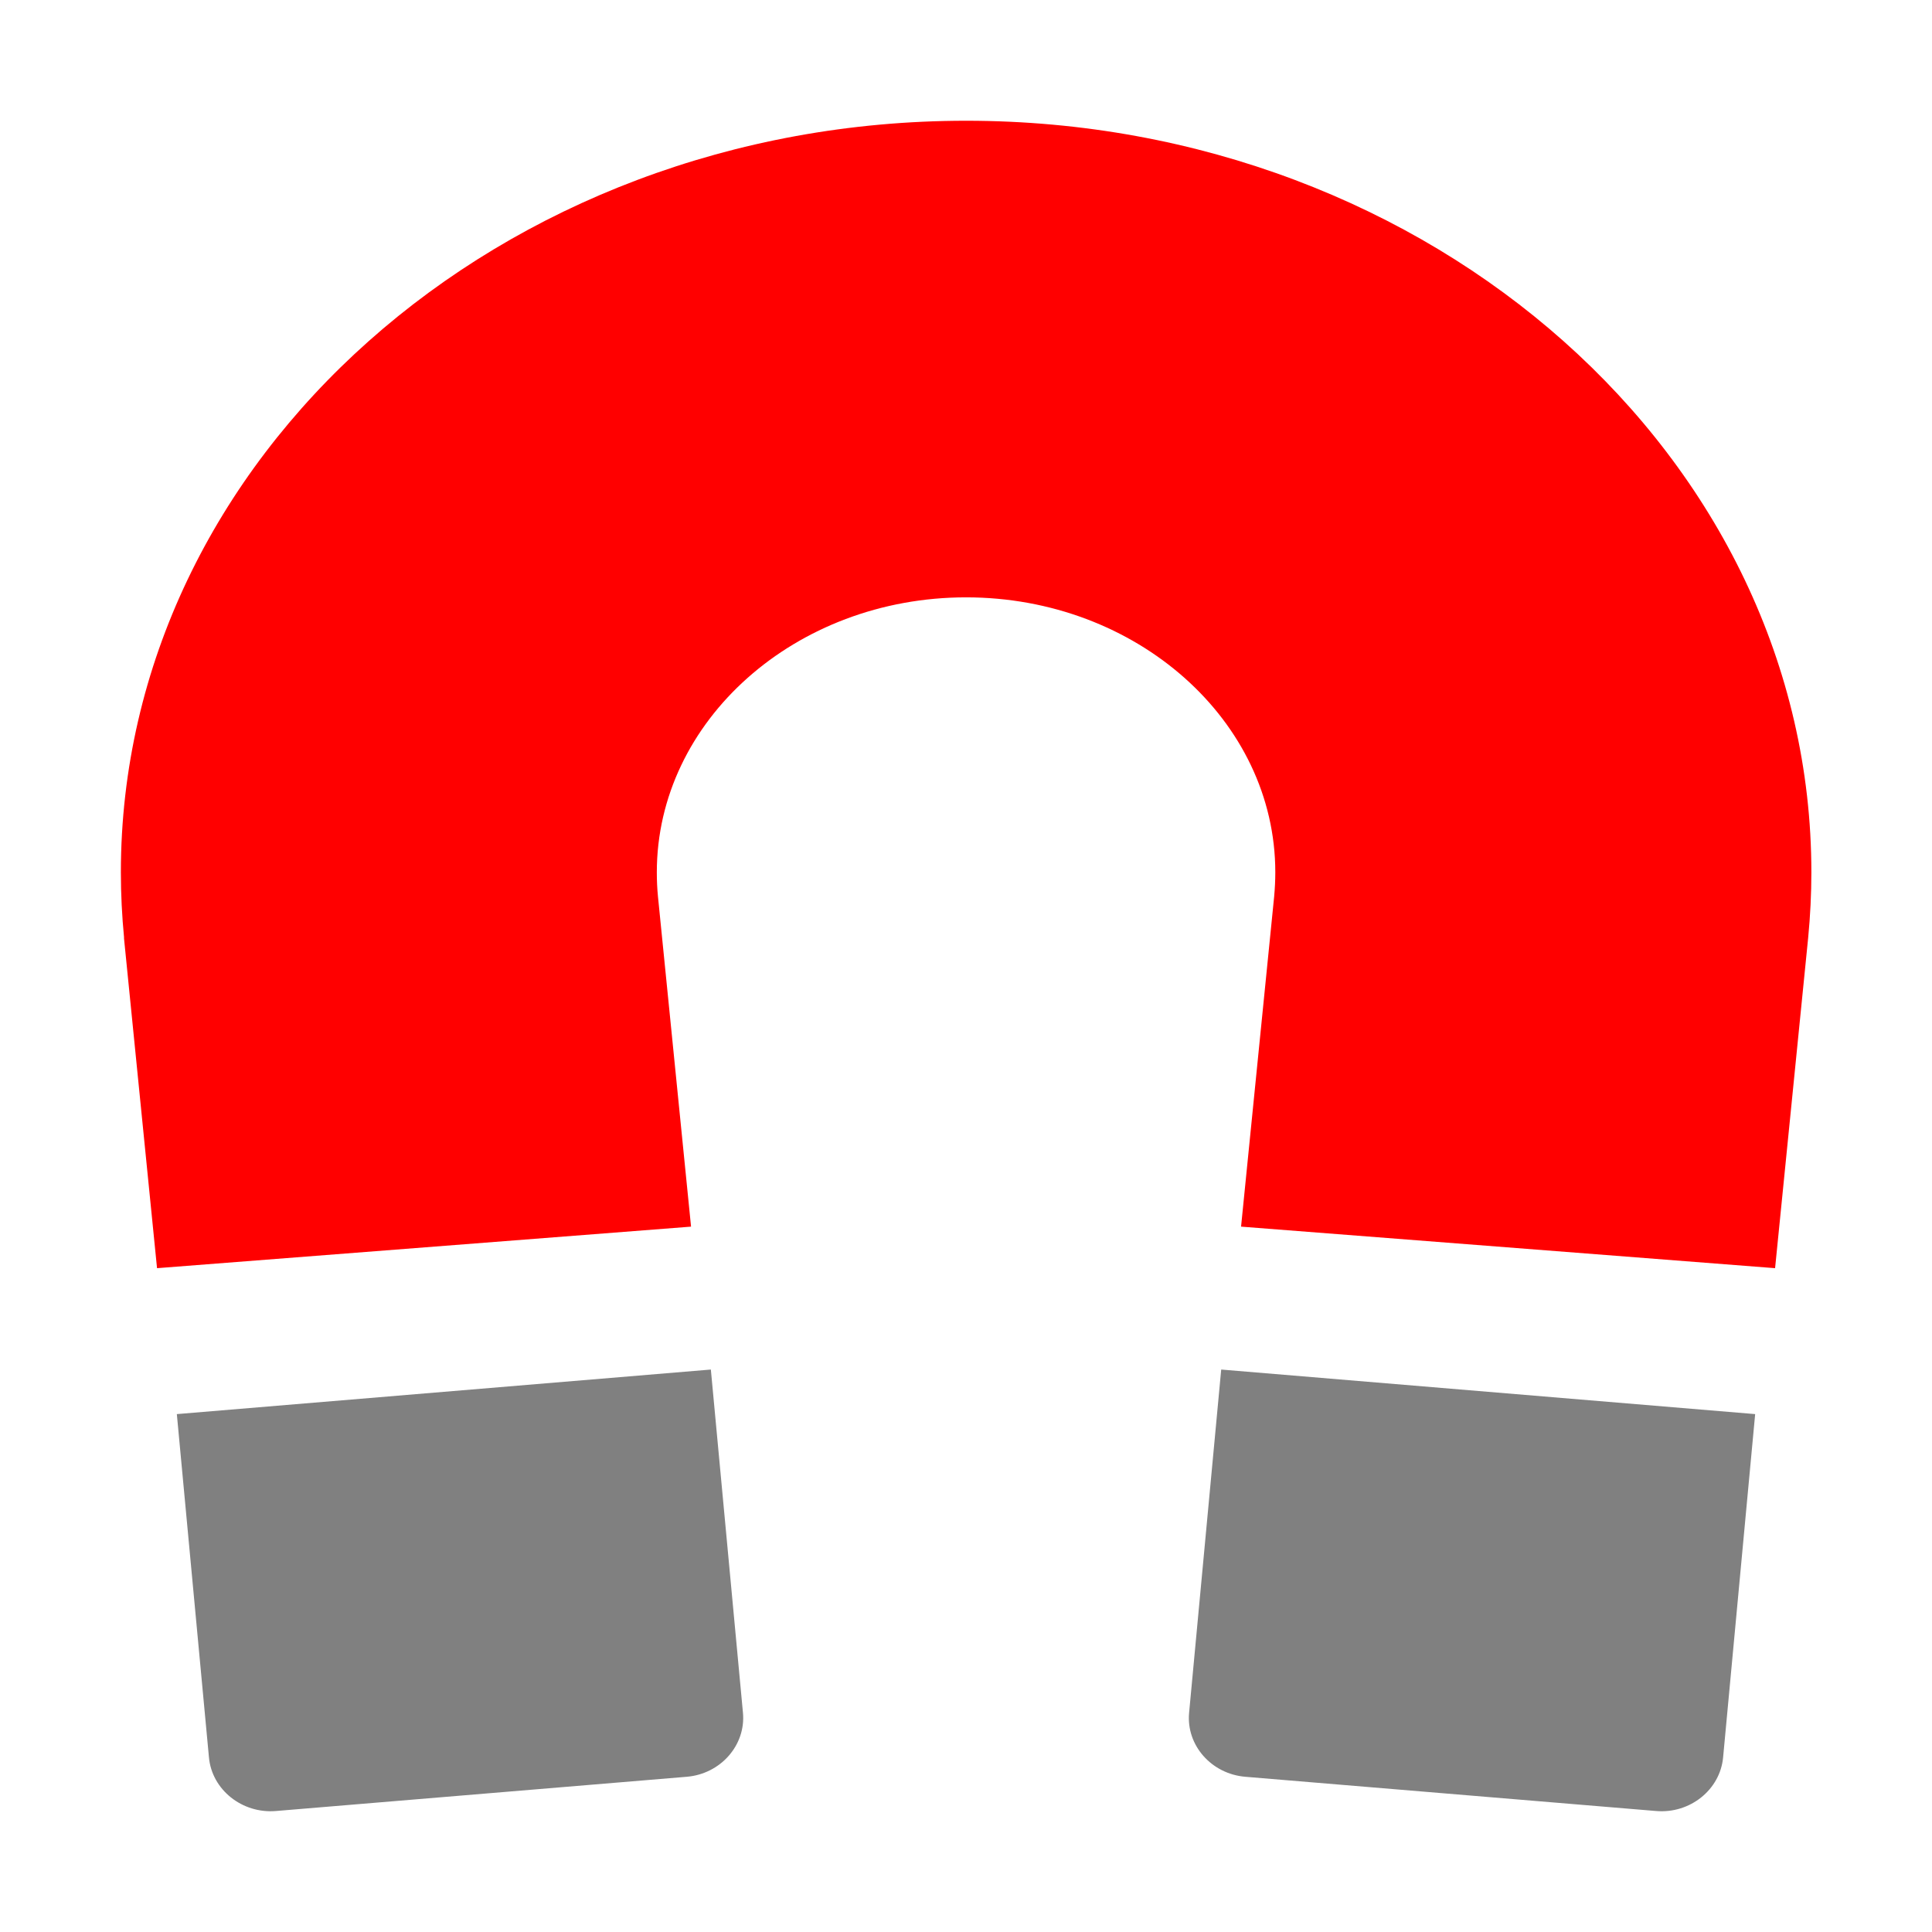
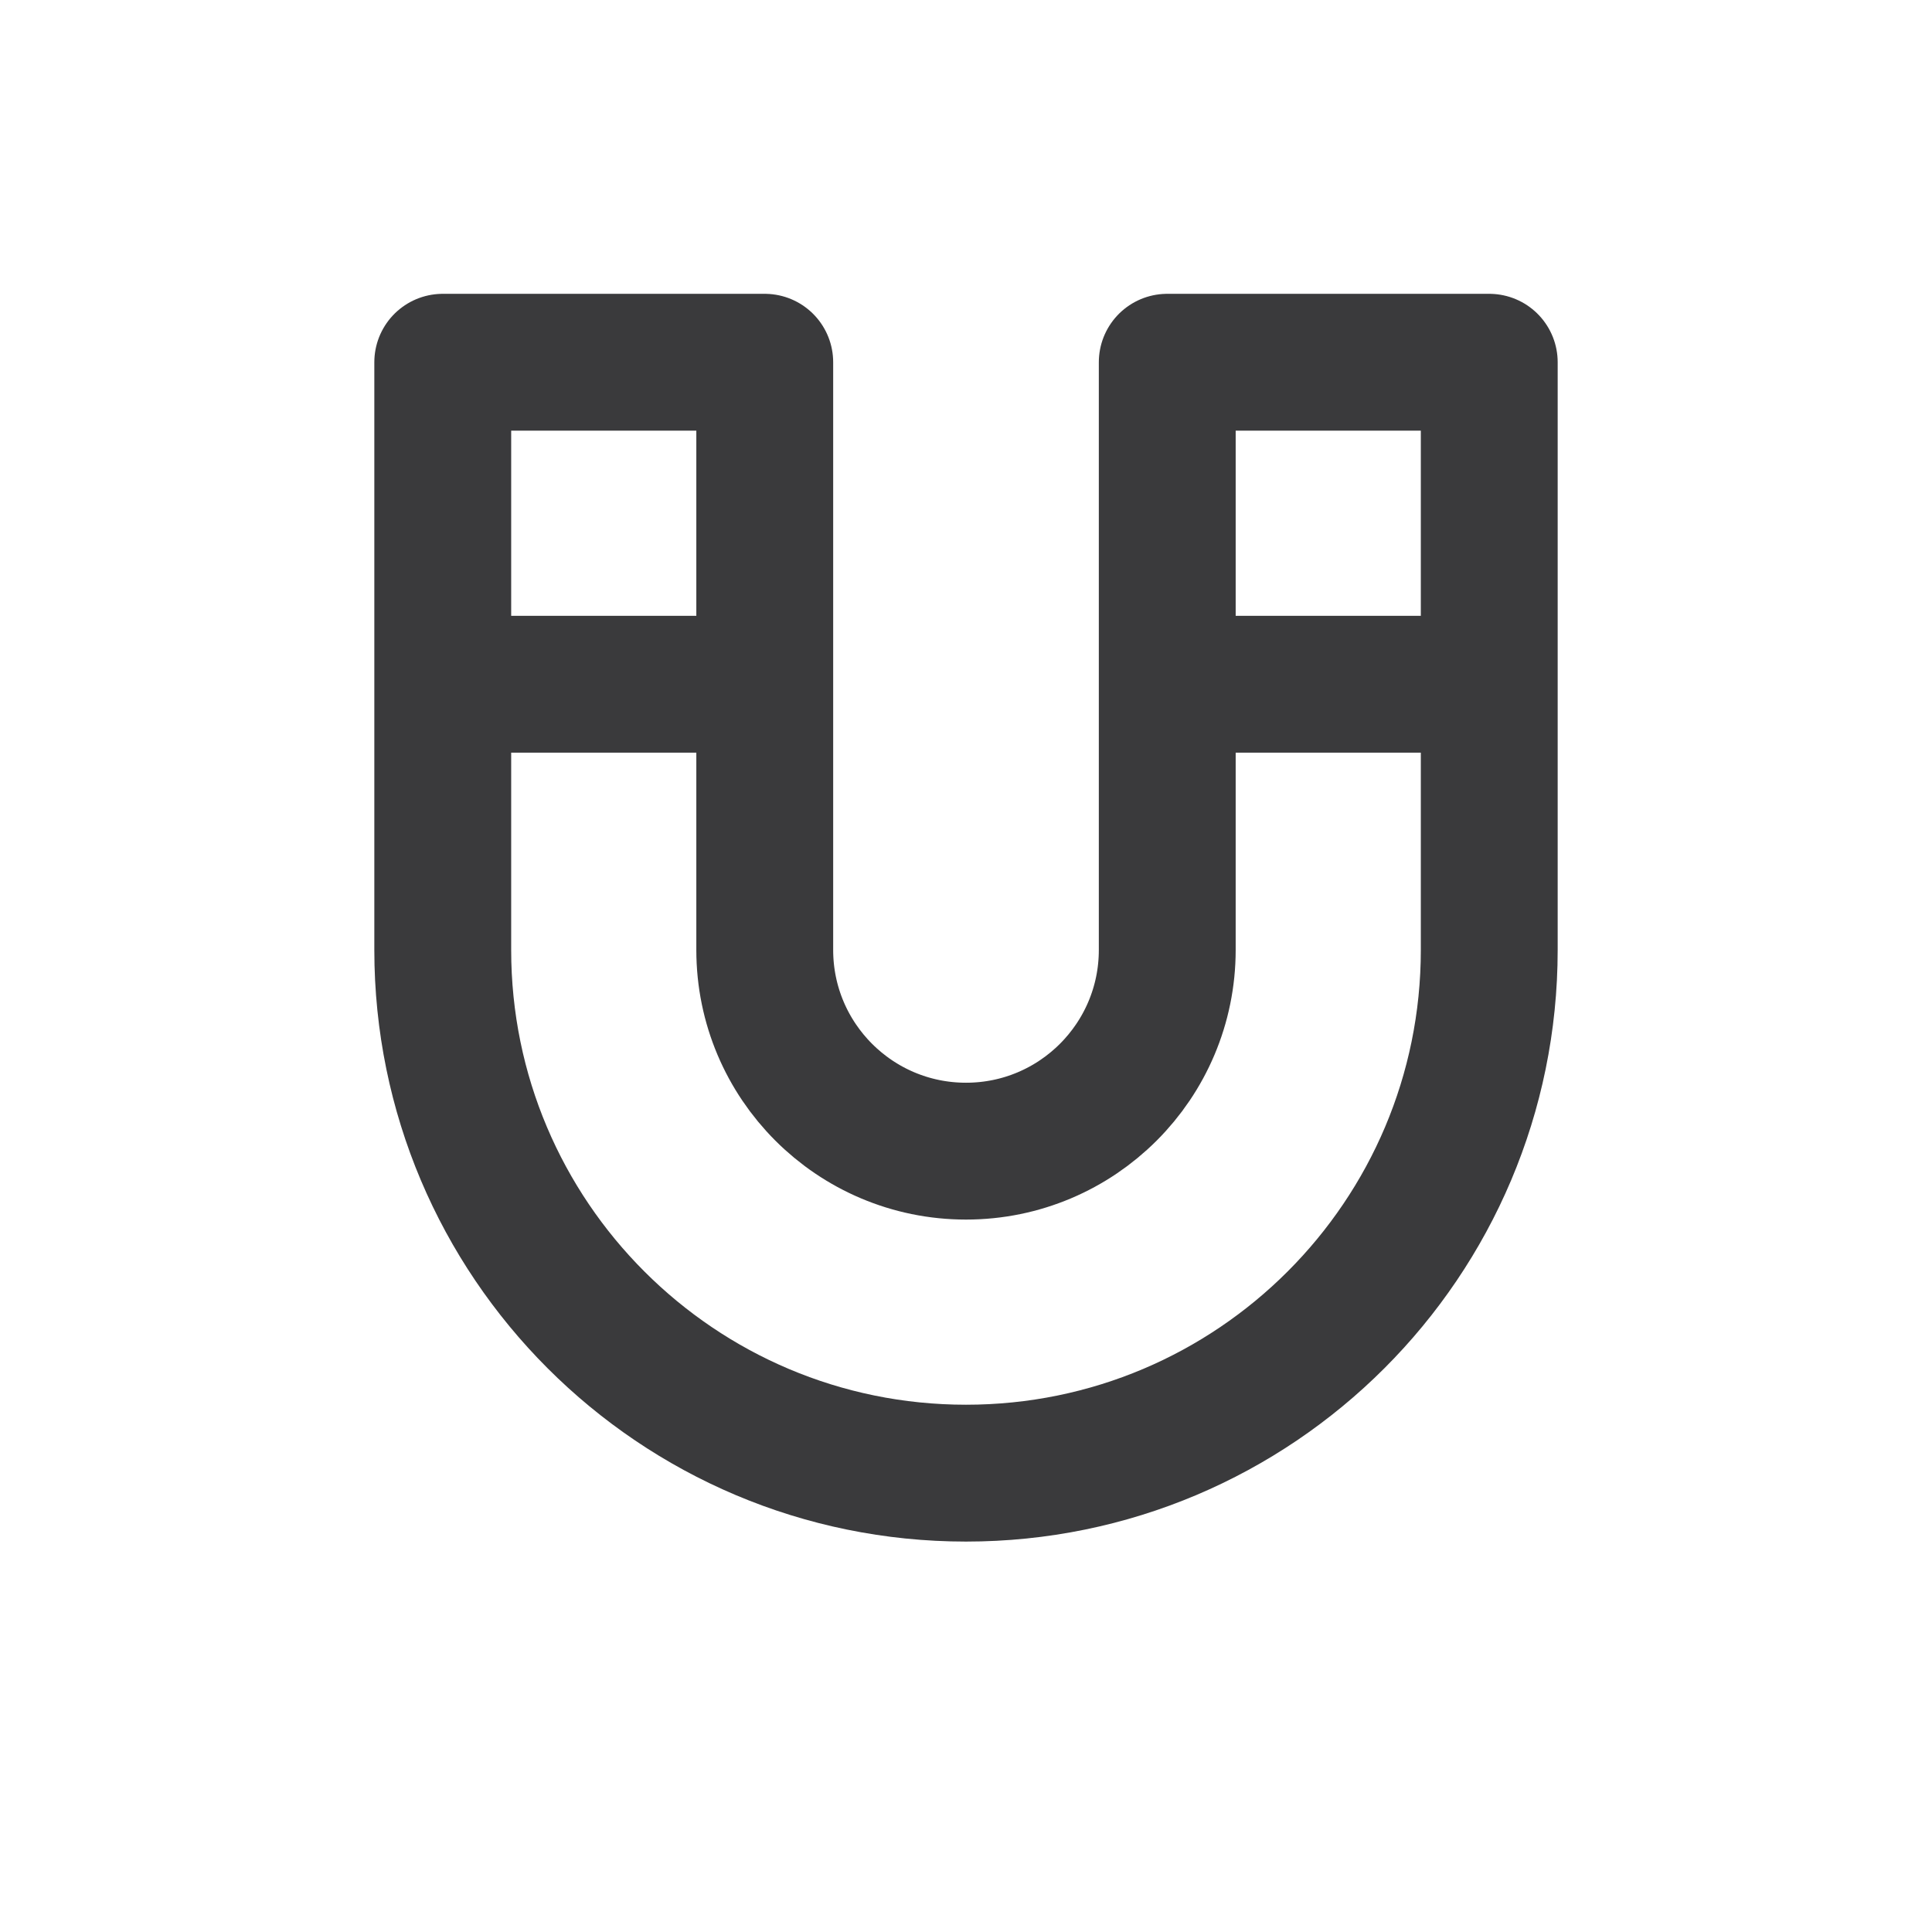
- <svg xmlns="http://www.w3.org/2000/svg" height="32" viewBox="0 0 32 32" width="32">
-   <g stroke-width="1.826">
-     <path d="m2.053 15.532.548 5.473 8.845-.688-.548-5.467c-.013-.131-.019-.268-.019-.402 0-2.511 2.298-4.554 5.122-4.554 2.824 0 5.122 2.043 5.122 4.554 0 .134-.007.271-.019.402l-.548 5.467 8.845.688.548-5.473c.035-.362.053-.724.053-1.084 0-6.864-6.281-12.448-14-12.448-7.719 0-14 5.583-14 12.448 0 .36.018.723.053 1.084z" fill="#f00" />
-     <path d="m19.695 28.372c-.049.535.37 1.01.931 1.057l6.804.567c.561.048 1.06-.352 1.11-.887l.531-5.687-8.844-.738zm-16.766-4.95.532 5.687c.049.534.549.934 1.11.887l6.804-.567c.56-.047.979-.523.931-1.057l-.532-5.688z" fill="#808080" />
-   </g>
+ <svg xmlns="http://www.w3.org/2000/svg" width="32" height="32" viewBox="0 0 24 24" fill="none" stroke-width="1.7" stroke-linecap="round" stroke-linejoin="round">
+   <style>@media (prefers-color-scheme:dark){.s0{stroke:#e5e5ea}.f0{fill:#e5e5ea}}</style>
+   <path class="s0" stroke="#3a3a3c" d="M5.5 4.5h4v7.3a2.5 2.5 0 0 0 5 0V4.5h4v7.3a6.5 6.5 0 0 1-13 0zM5.5 8.5h4M14.5 8.5h4" />
</svg>
